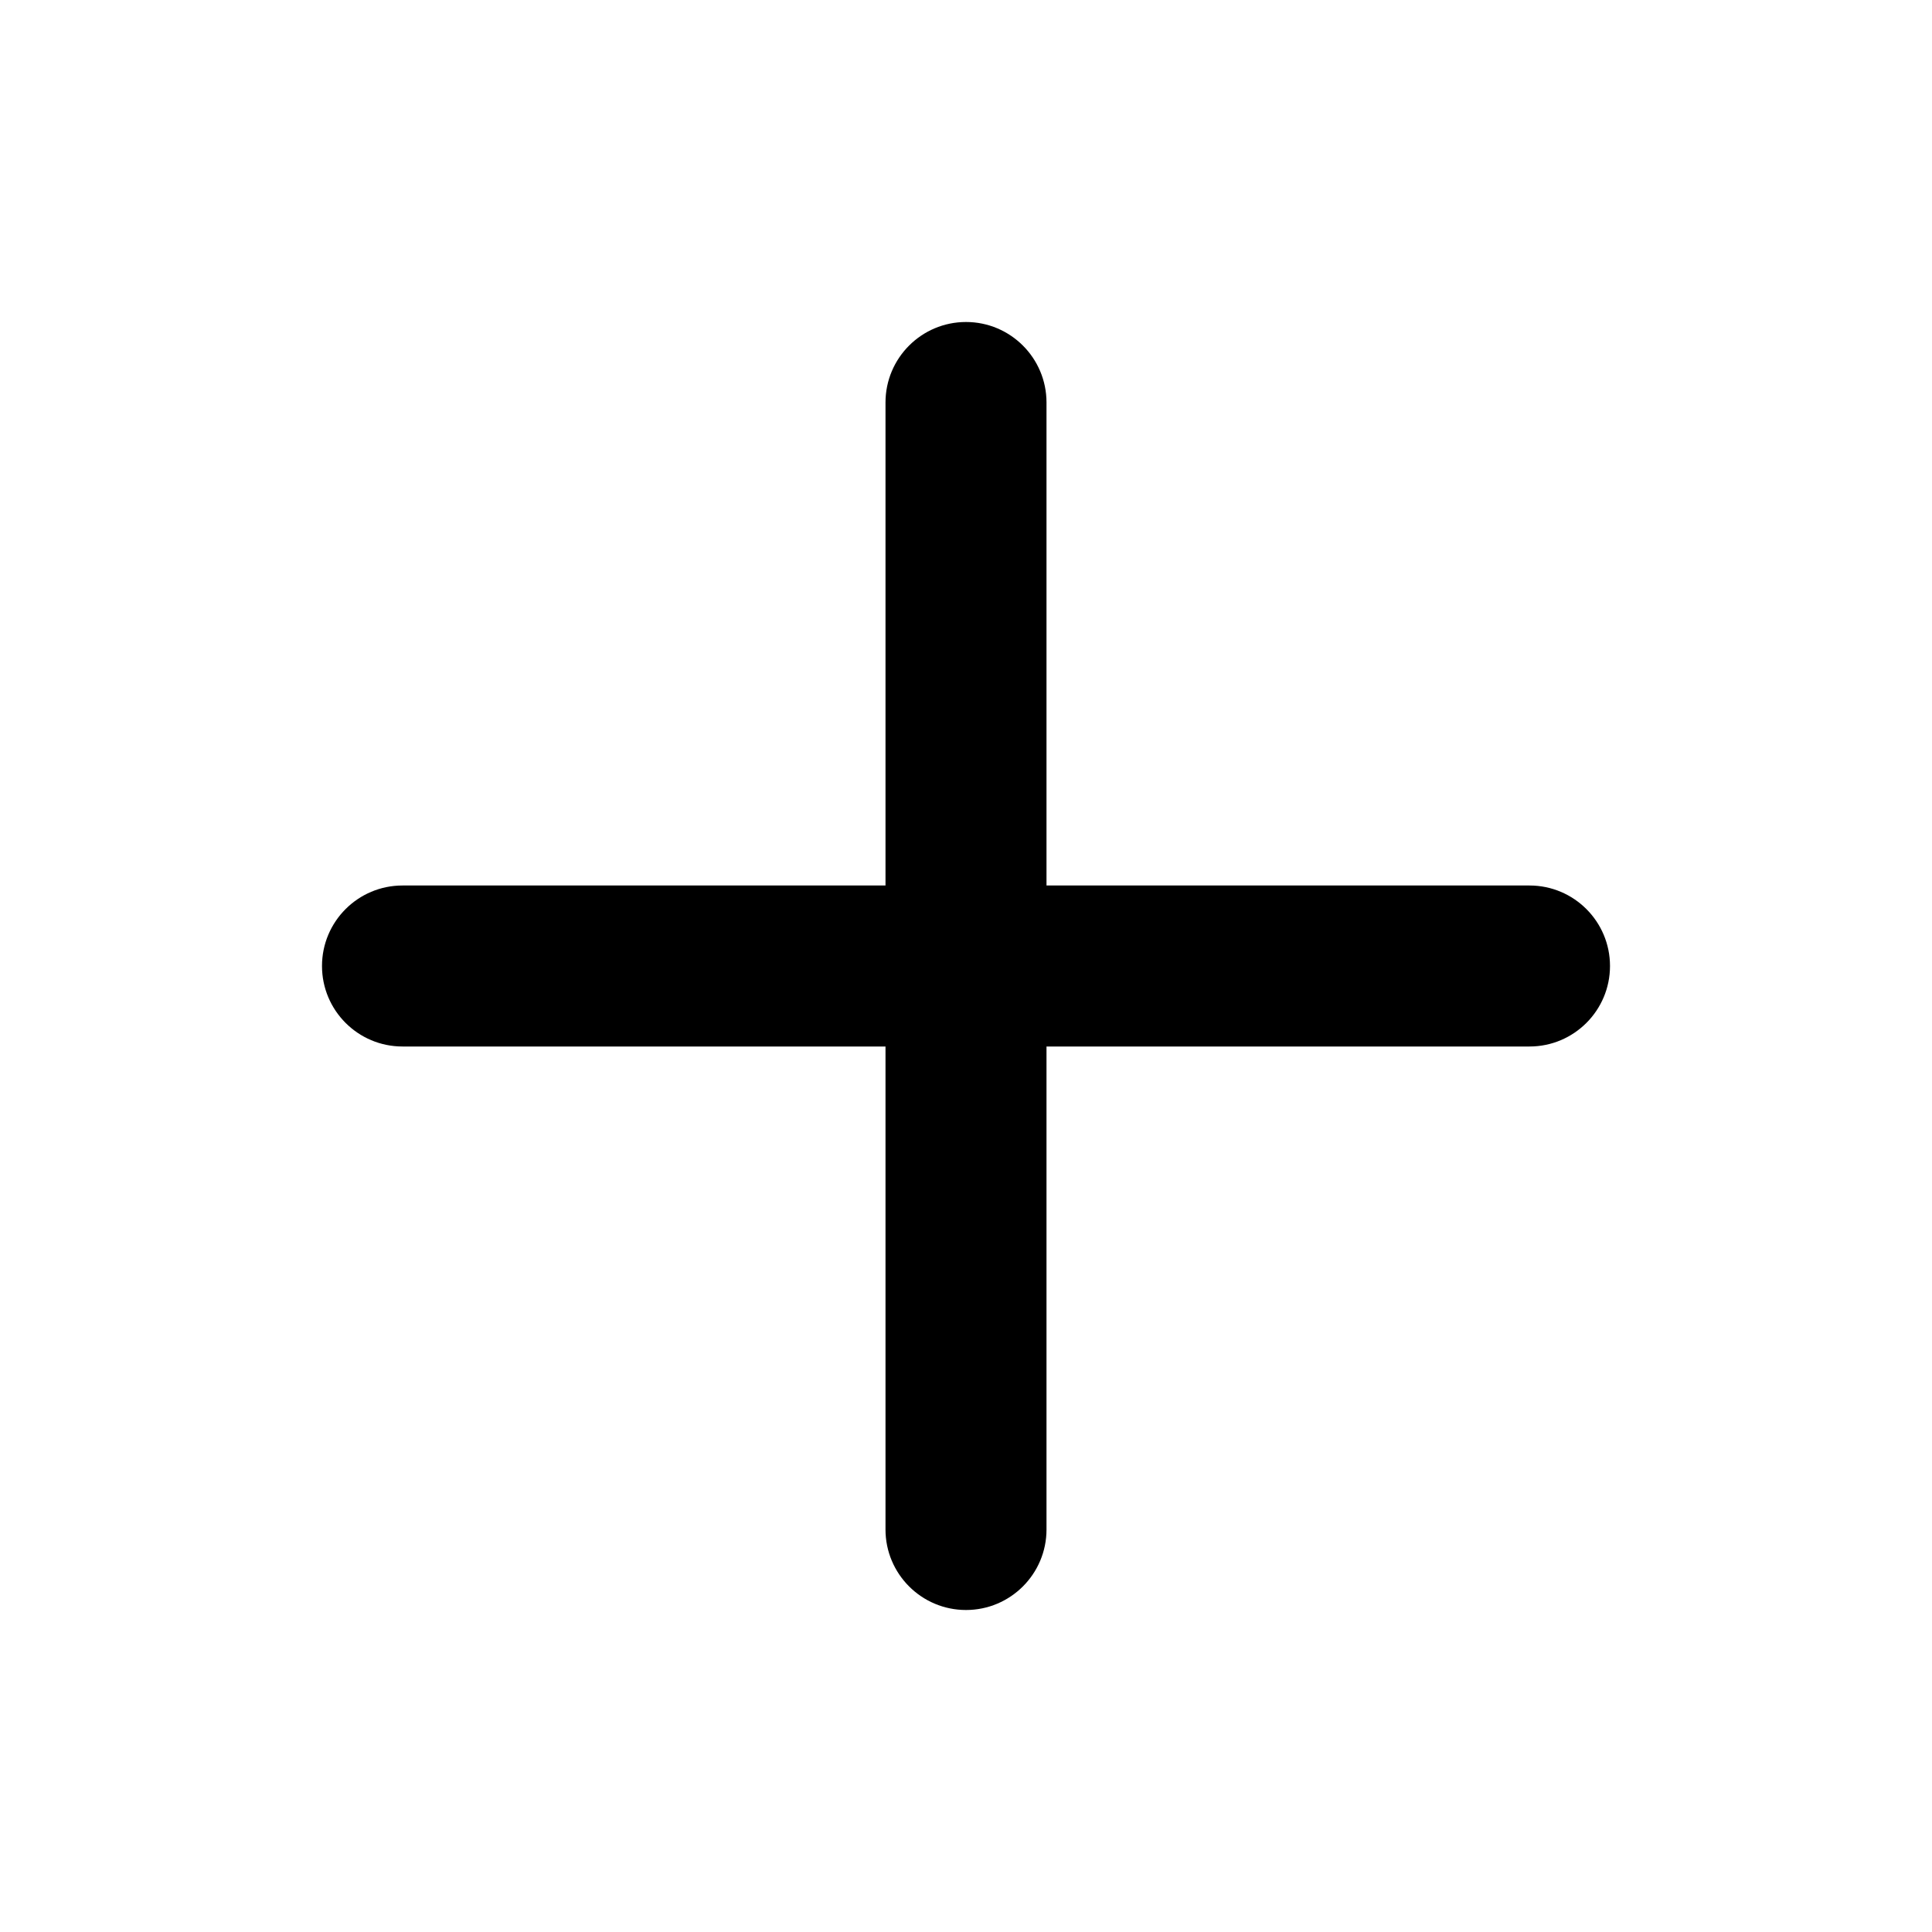
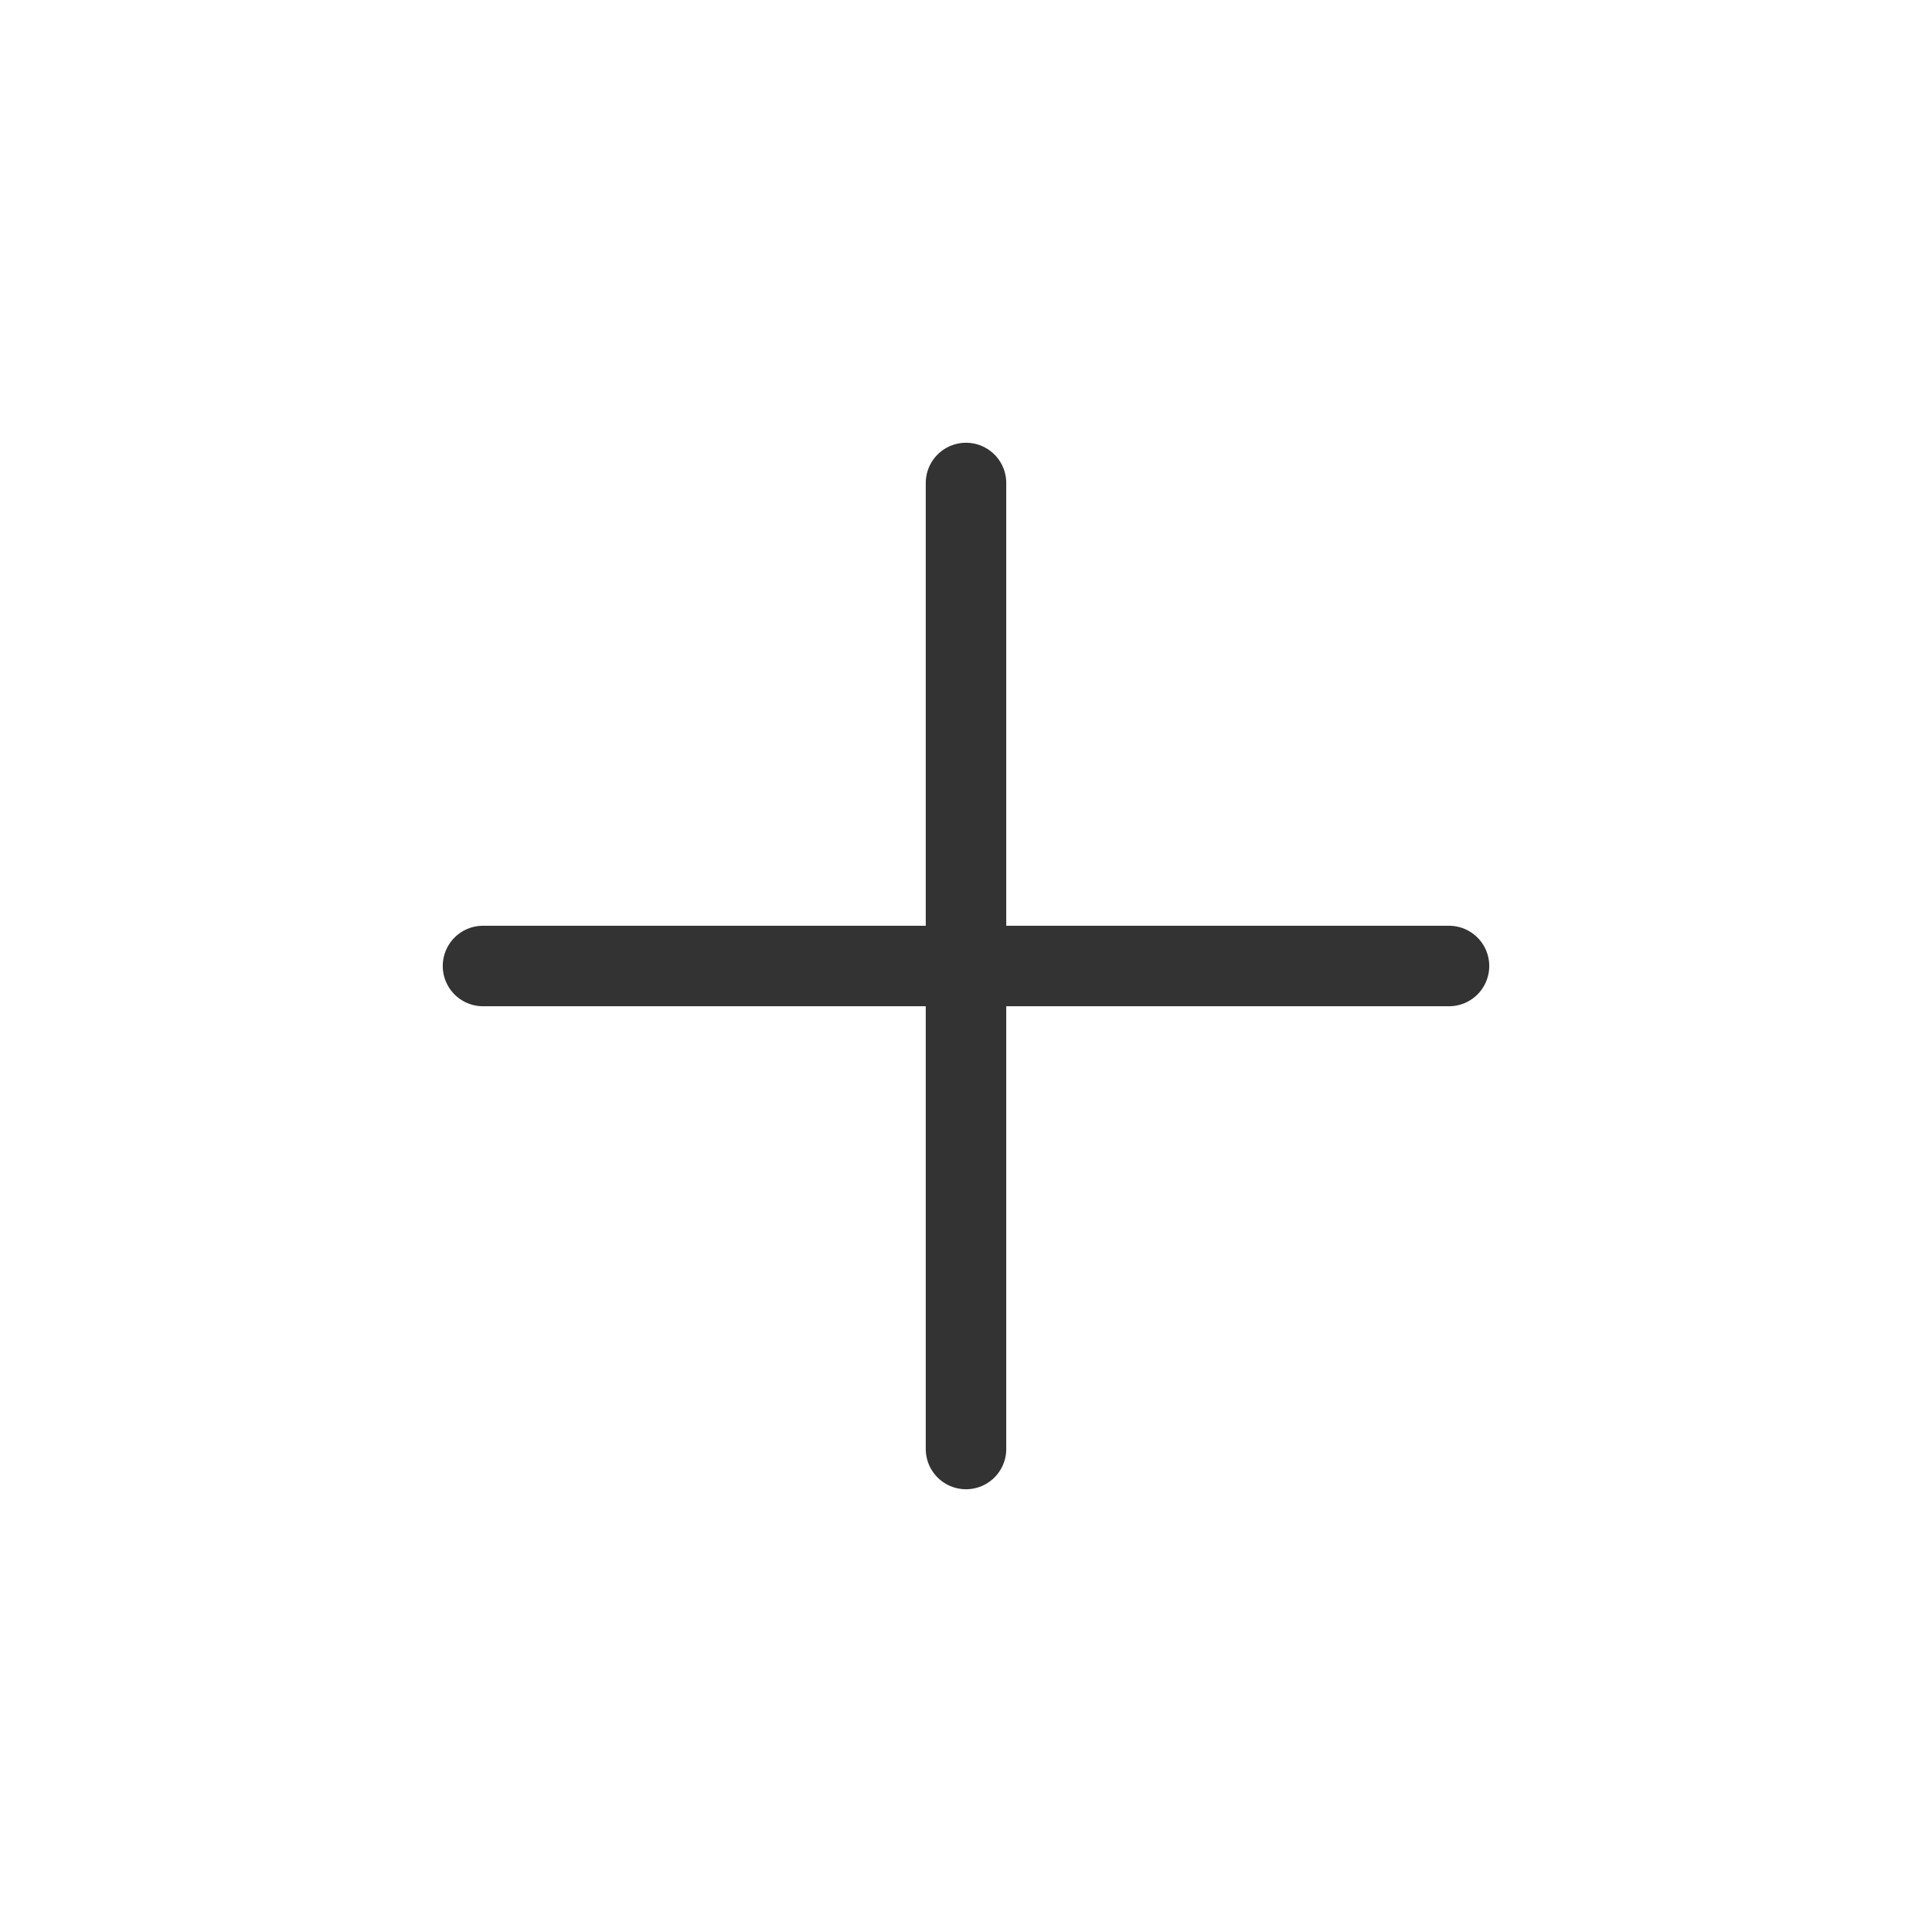
<svg xmlns="http://www.w3.org/2000/svg" width="24" height="24" viewBox="0 0 24 24" fill="none">
-   <path fill-rule="evenodd" clip-rule="evenodd" d="M13 5C13 4.448 12.552 4 12 4C11.448 4 11 4.448 11 5V11H5C4.448 11 4 11.448 4 12C4 12.552 4.448 13 5 13H11V19C11 19.552 11.448 20 12 20C12.552 20 13 19.552 13 19V13H19C19.552 13 20 12.552 20 12C20 11.448 19.552 11 19 11H13V5Z" fill="black" />
+   <path d="M18 12H12M12 12H6M12 12V6M12 12V18" stroke="#333333" stroke-linecap="round" stroke-linejoin="round" />
</svg>
